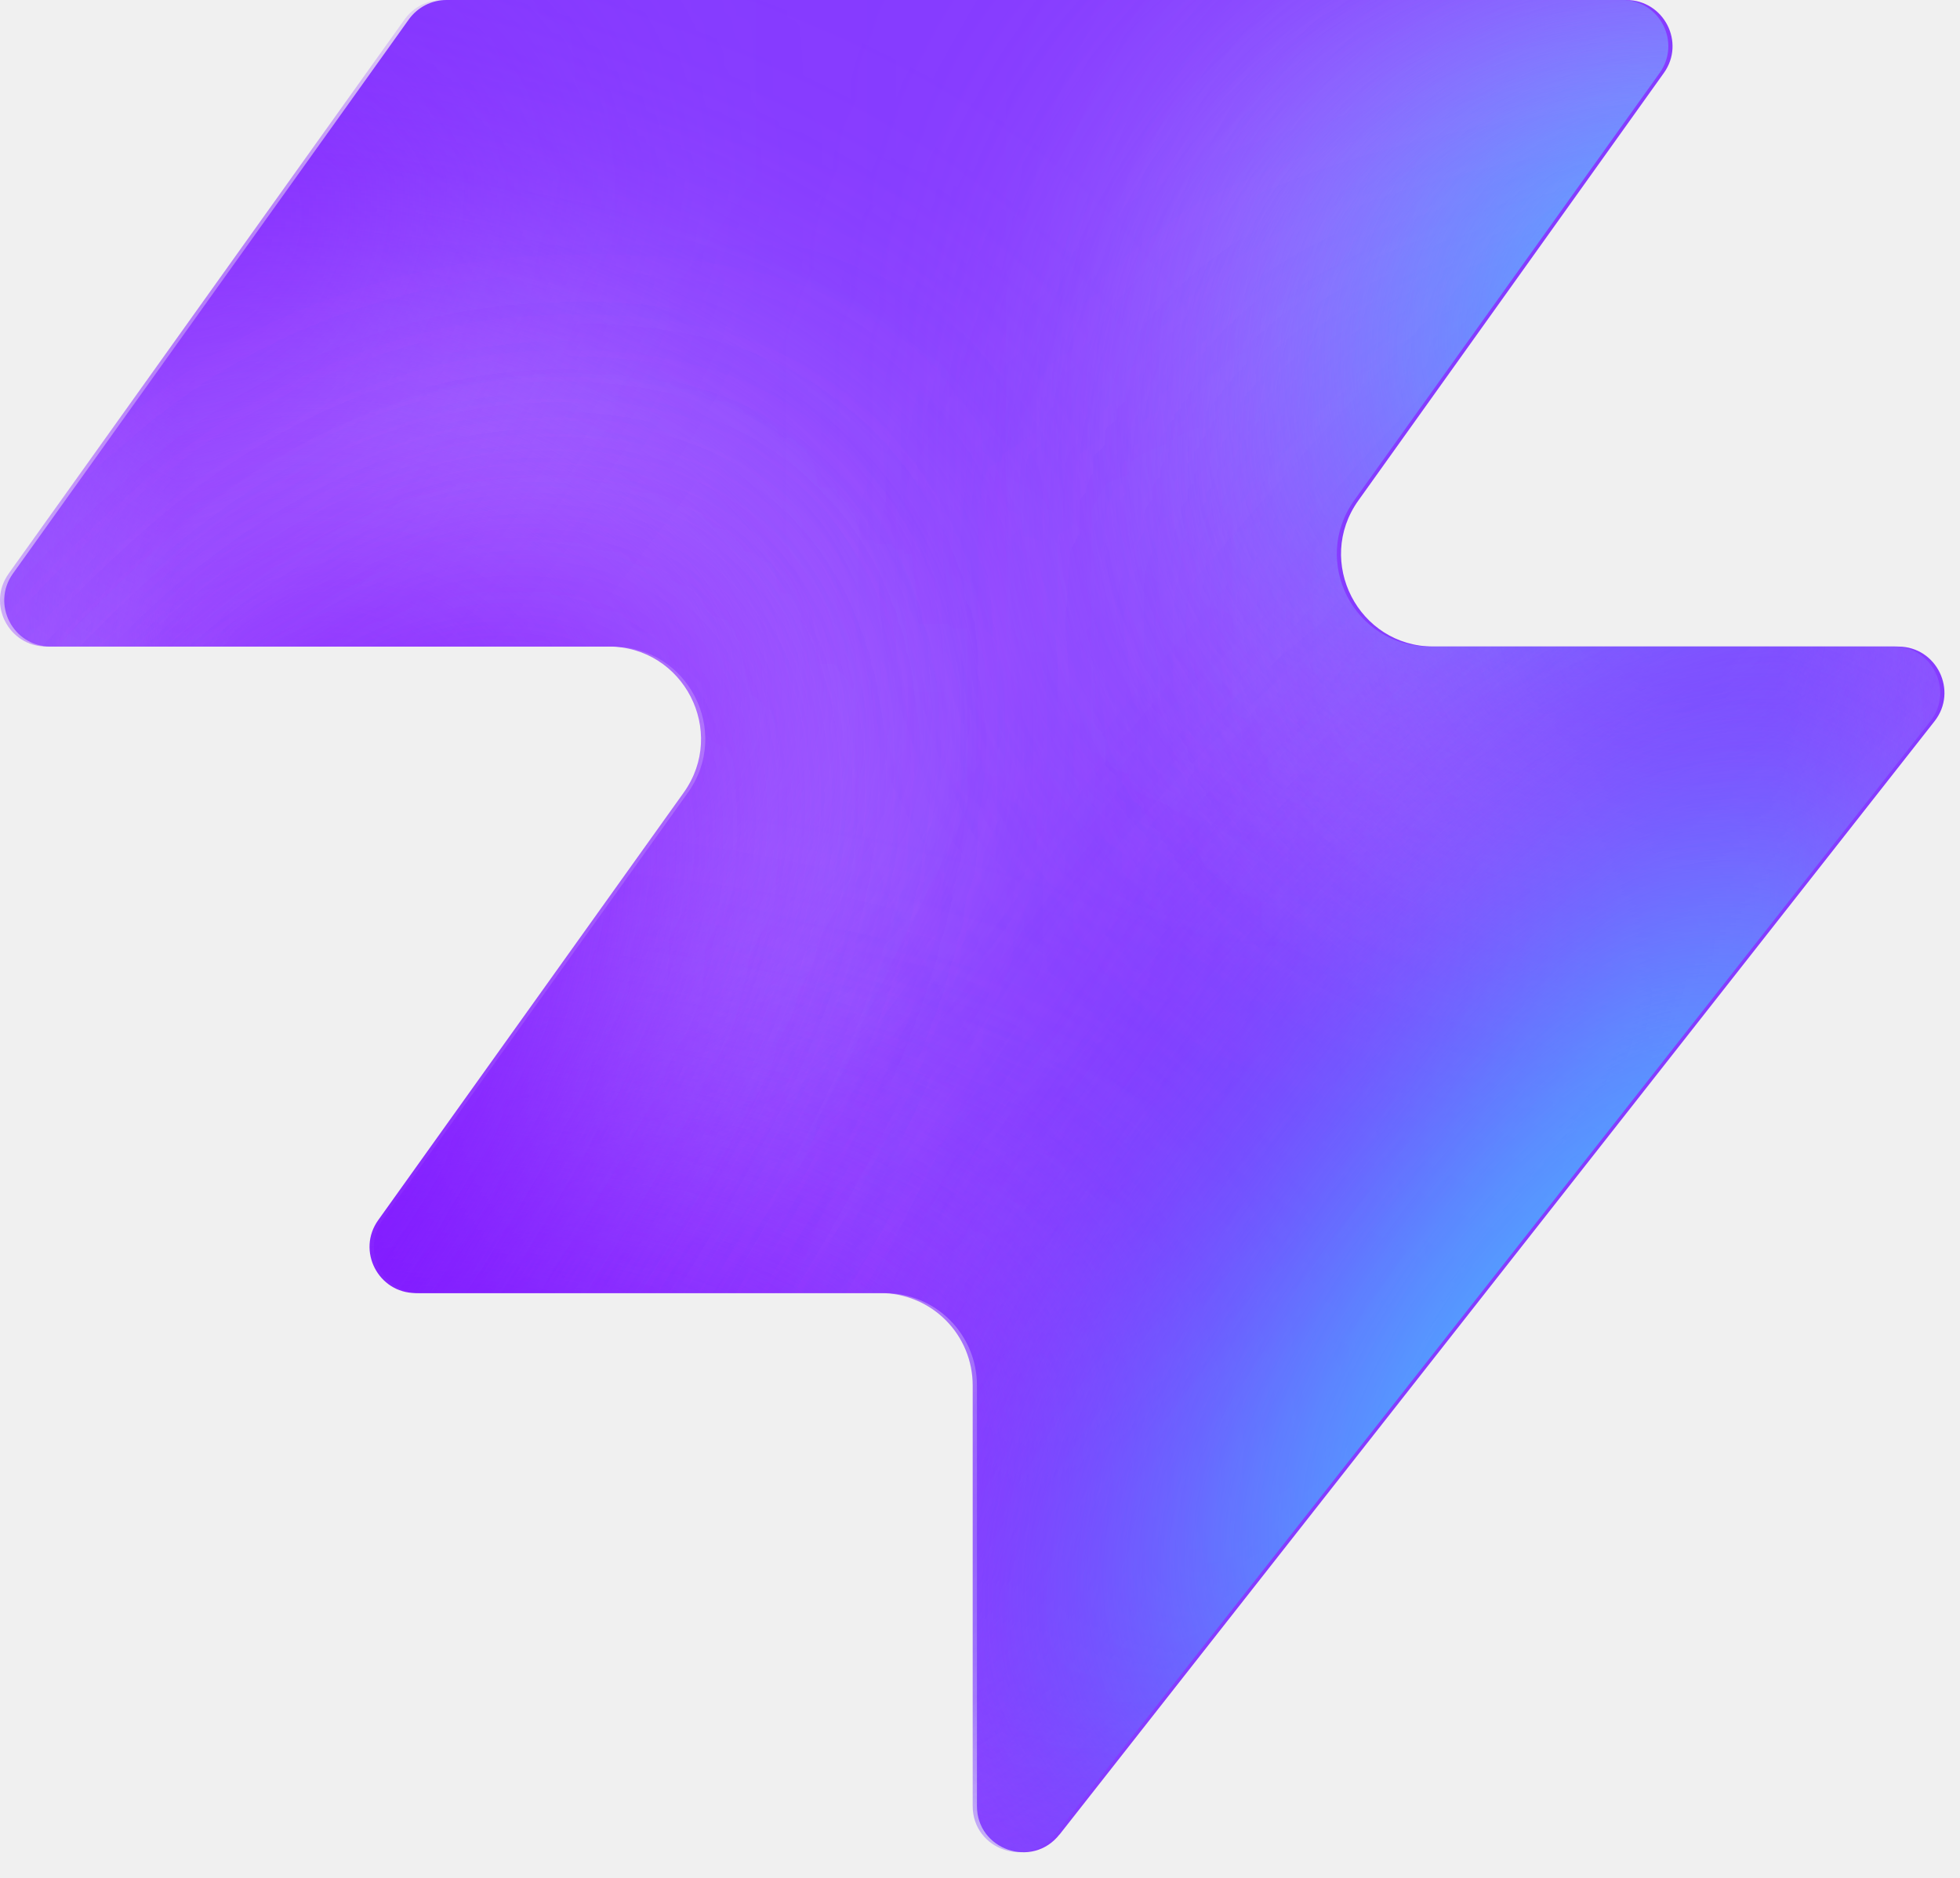
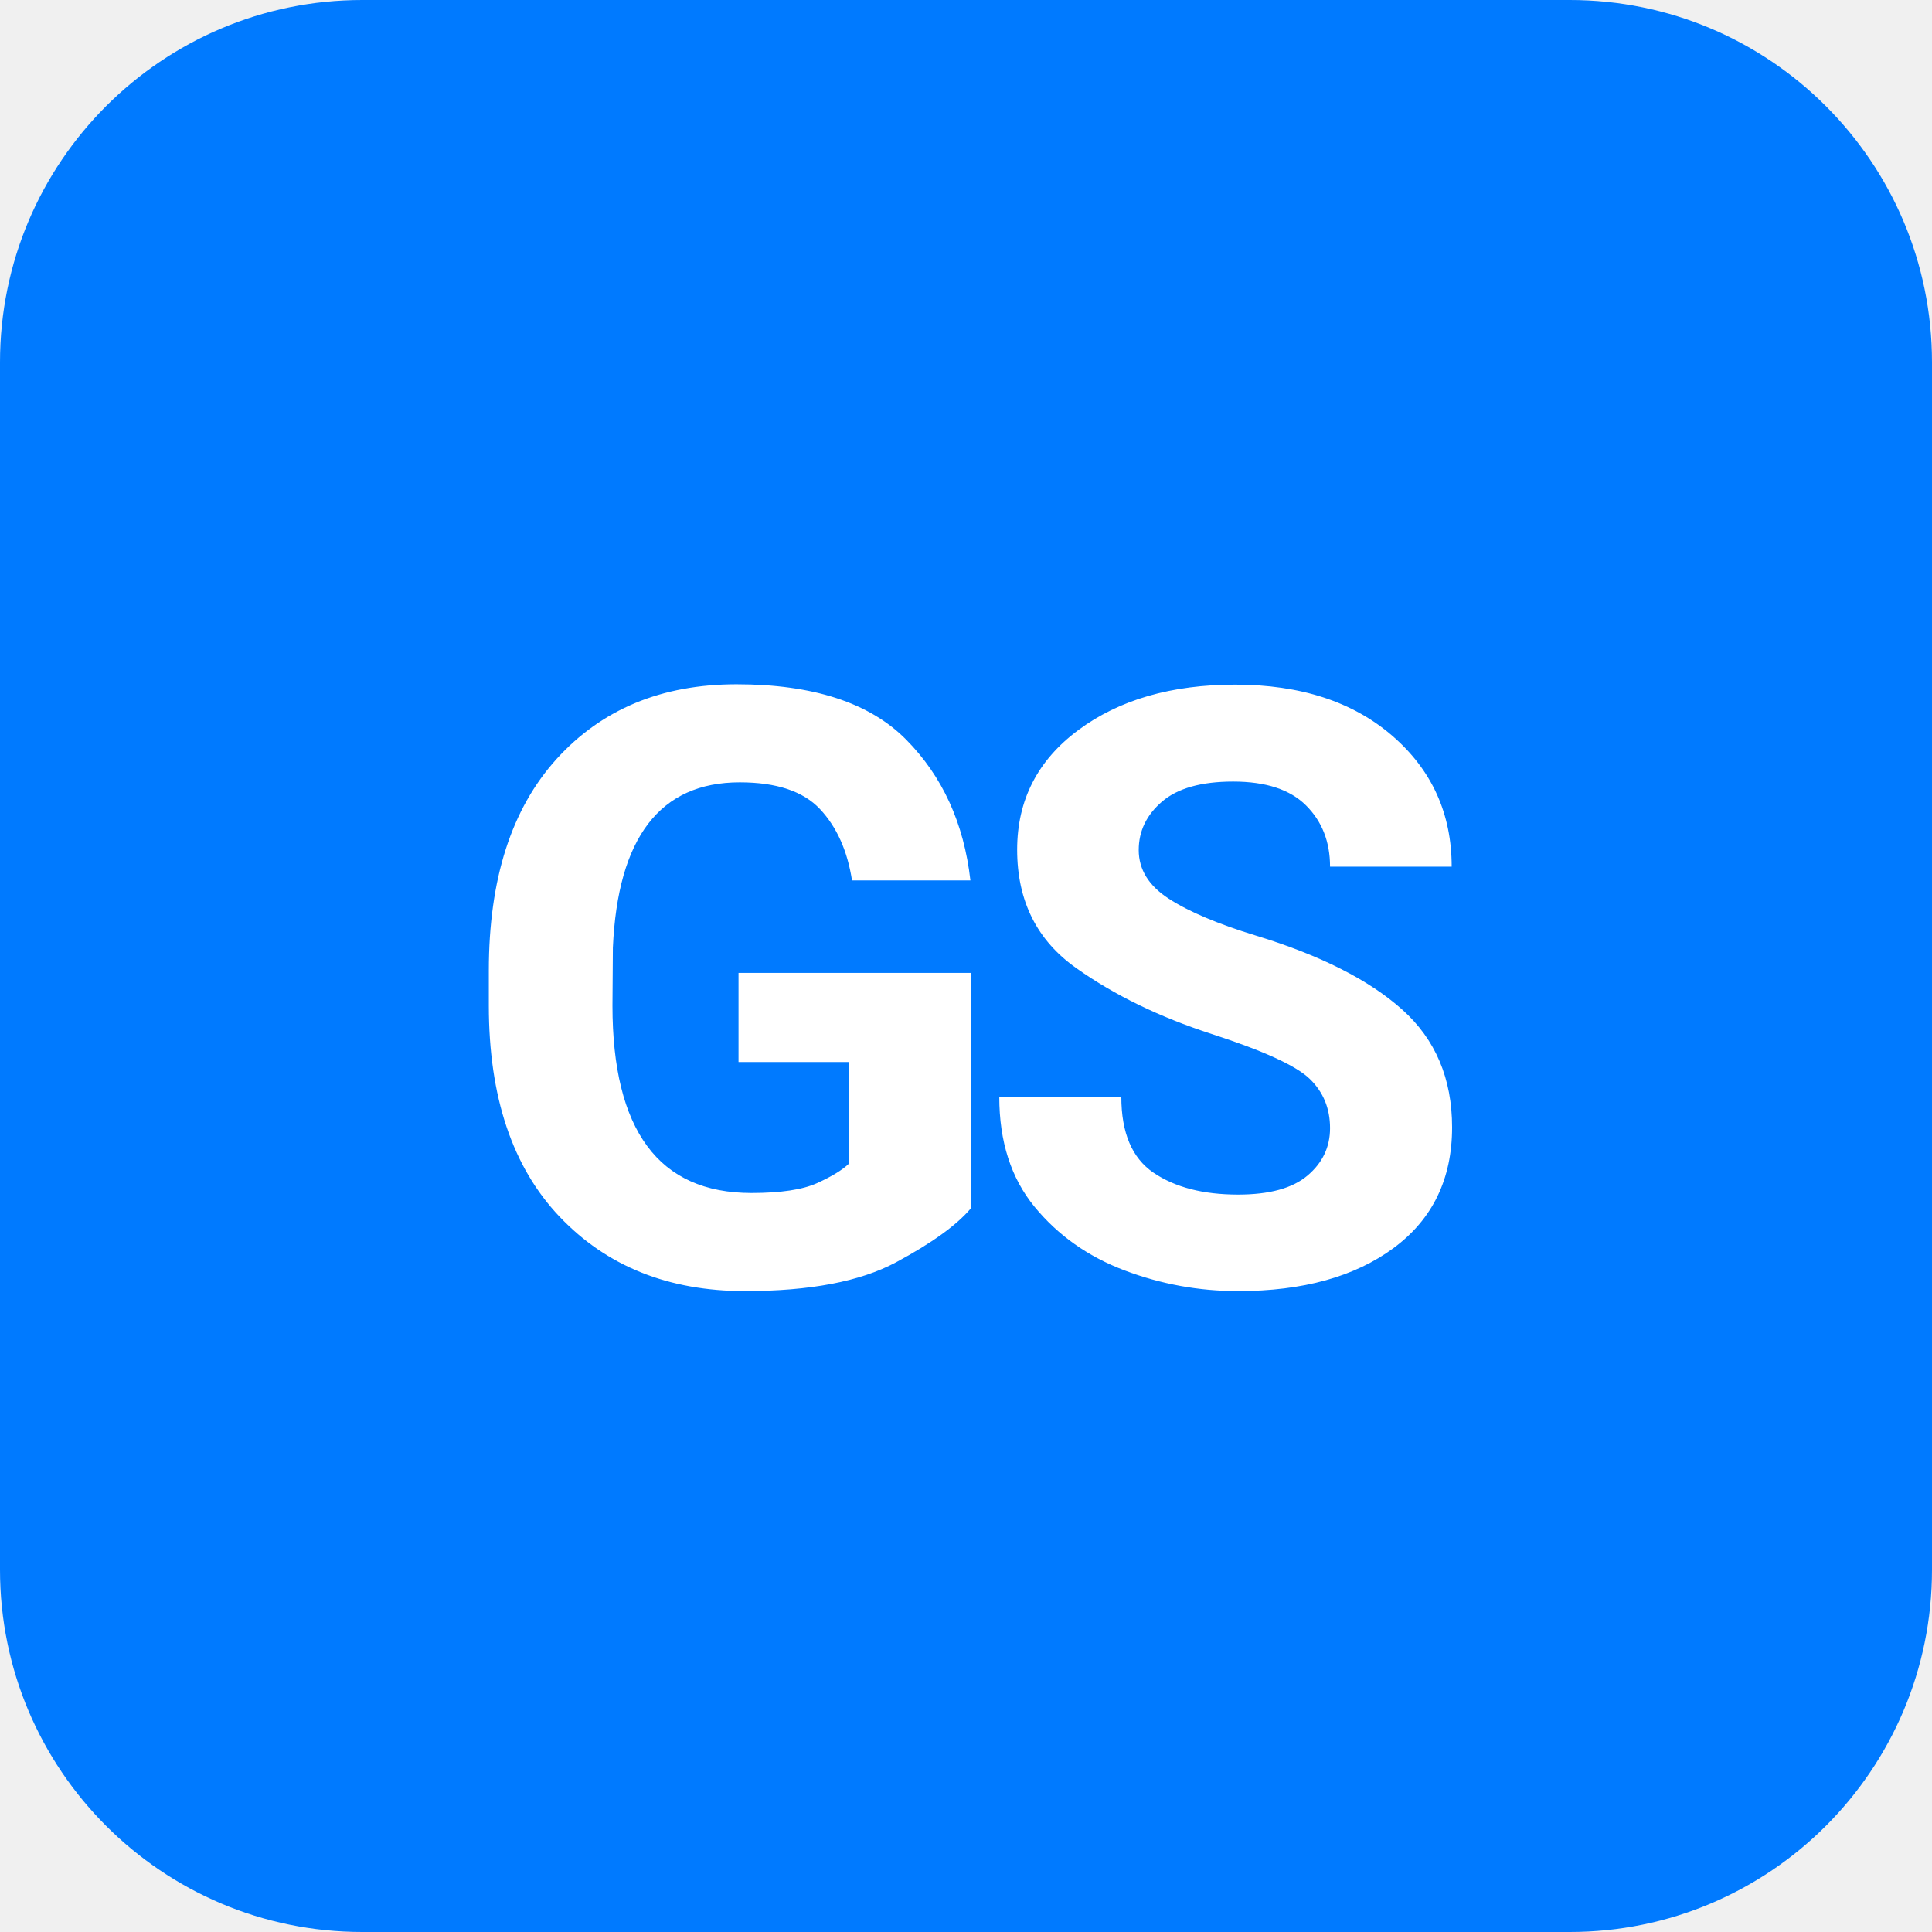
- <svg xmlns="http://www.w3.org/2000/svg" width="48" height="46" fill="none" viewBox="0 0 48 46">
-   <path fill="#863bff" d="M25.946 44.938c-.664.845-2.021.375-2.021-.698V33.937a2.26 2.26 0 0 0-2.262-2.262H10.287c-.92 0-1.456-1.04-.92-1.788l7.48-10.471c1.07-1.497 0-3.578-1.842-3.578H1.237c-.92 0-1.456-1.04-.92-1.788L10.013.474c.214-.297.556-.474.92-.474h28.894c.92 0 1.456 1.04.92 1.788l-7.48 10.471c-1.07 1.498 0 3.579 1.842 3.579h11.377c.943 0 1.473 1.088.89 1.83L25.947 44.94z" style="fill:#863bff;fill:color(display-p3 .525 .23 1);fill-opacity:1" />
-   <mask id="a" width="48" height="46" x="0" y="0" maskUnits="userSpaceOnUse" style="mask-type:alpha">
-     <path fill="#000" d="M25.842 44.938c-.664.844-2.021.375-2.021-.698V33.937a2.26 2.26 0 0 0-2.262-2.262H10.183c-.92 0-1.456-1.04-.92-1.788l7.48-10.471c1.07-1.498 0-3.579-1.842-3.579H1.133c-.92 0-1.456-1.04-.92-1.787L9.91.473c.214-.297.556-.474.92-.474h28.894c.92 0 1.456 1.04.92 1.788l-7.48 10.471c-1.07 1.498 0 3.578 1.842 3.578h11.377c.943 0 1.473 1.088.89 1.832L25.843 44.94z" style="fill:#000;fill-opacity:1" />
-   </mask>
-   <g mask="url(#a)">
-     <g filter="url(#b)">
-       <ellipse cx="5.508" cy="14.704" fill="#ede6ff" rx="5.508" ry="14.704" style="fill:#ede6ff;fill:color(display-p3 .927 .903 1);fill-opacity:1" transform="matrix(.00324 1 1 -.00324 -4.47 31.516)" />
-     </g>
-     <g filter="url(#c)">
-       <ellipse cx="10.399" cy="29.851" fill="#ede6ff" rx="10.399" ry="29.851" style="fill:#ede6ff;fill:color(display-p3 .927 .903 1);fill-opacity:1" transform="matrix(.00324 1 1 -.00324 -39.328 7.883)" />
-     </g>
-     <g filter="url(#d)">
-       <ellipse cx="5.508" cy="30.487" fill="#7e14ff" rx="5.508" ry="30.487" style="fill:#7e14ff;fill:color(display-p3 .492 .077 1);fill-opacity:1" transform="rotate(89.814 -25.913 -14.639)scale(1 -1)" />
-     </g>
-     <g filter="url(#e)">
-       <ellipse cx="5.508" cy="30.599" fill="#7e14ff" rx="5.508" ry="30.599" style="fill:#7e14ff;fill:color(display-p3 .492 .077 1);fill-opacity:1" transform="rotate(89.814 -32.644 -3.334)scale(1 -1)" />
-     </g>
-     <g filter="url(#f)">
-       <ellipse cx="5.508" cy="30.599" fill="#7e14ff" rx="5.508" ry="30.599" style="fill:#7e14ff;fill:color(display-p3 .492 .077 1);fill-opacity:1" transform="matrix(.00324 1 1 -.00324 -34.34 30.47)" />
-     </g>
-     <g filter="url(#g)">
-       <ellipse cx="14.072" cy="22.078" fill="#ede6ff" rx="14.072" ry="22.078" style="fill:#ede6ff;fill:color(display-p3 .927 .903 1);fill-opacity:1" transform="rotate(93.35 24.506 48.493)scale(-1 1)" />
-     </g>
-     <g filter="url(#h)">
-       <ellipse cx="3.47" cy="21.501" fill="#7e14ff" rx="3.47" ry="21.501" style="fill:#7e14ff;fill:color(display-p3 .492 .077 1);fill-opacity:1" transform="rotate(89.009 28.708 47.59)scale(-1 1)" />
-     </g>
-     <g filter="url(#i)">
-       <ellipse cx="3.47" cy="21.501" fill="#7e14ff" rx="3.47" ry="21.501" style="fill:#7e14ff;fill:color(display-p3 .492 .077 1);fill-opacity:1" transform="rotate(89.009 28.708 47.59)scale(-1 1)" />
-     </g>
-     <g filter="url(#j)">
-       <ellipse cx=".387" cy="8.972" fill="#7e14ff" rx="4.407" ry="29.108" style="fill:#7e14ff;fill:color(display-p3 .492 .077 1);fill-opacity:1" transform="rotate(39.51 .387 8.972)" />
-     </g>
-     <g filter="url(#k)">
-       <ellipse cx="47.523" cy="-6.092" fill="#7e14ff" rx="4.407" ry="29.108" style="fill:#7e14ff;fill:color(display-p3 .492 .077 1);fill-opacity:1" transform="rotate(37.892 47.523 -6.092)" />
-     </g>
-     <g filter="url(#l)">
-       <ellipse cx="41.412" cy="6.333" fill="#47bfff" rx="5.971" ry="9.665" style="fill:#47bfff;fill:color(display-p3 .28 .748 1);fill-opacity:1" transform="rotate(37.892 41.412 6.333)" />
-     </g>
-     <g filter="url(#m)">
-       <ellipse cx="-1.879" cy="38.332" fill="#7e14ff" rx="4.407" ry="29.108" style="fill:#7e14ff;fill:color(display-p3 .492 .077 1);fill-opacity:1" transform="rotate(37.892 -1.88 38.332)" />
-     </g>
-     <g filter="url(#n)">
-       <ellipse cx="-1.879" cy="38.332" fill="#7e14ff" rx="4.407" ry="29.108" style="fill:#7e14ff;fill:color(display-p3 .492 .077 1);fill-opacity:1" transform="rotate(37.892 -1.88 38.332)" />
-     </g>
-     <g filter="url(#o)">
-       <ellipse cx="35.651" cy="29.907" fill="#7e14ff" rx="4.407" ry="29.108" style="fill:#7e14ff;fill:color(display-p3 .492 .077 1);fill-opacity:1" transform="rotate(37.892 35.651 29.907)" />
-     </g>
-     <g filter="url(#p)">
-       <ellipse cx="38.418" cy="32.4" fill="#47bfff" rx="5.971" ry="15.297" style="fill:#47bfff;fill:color(display-p3 .28 .748 1);fill-opacity:1" transform="rotate(37.892 38.418 32.4)" />
-     </g>
-   </g>
-   <defs>
-     <filter id="b" width="60.045" height="41.654" x="-19.77" y="16.149" color-interpolation-filters="sRGB" filterUnits="userSpaceOnUse">
-       <feFlood flood-opacity="0" result="BackgroundImageFix" />
-       <feBlend in="SourceGraphic" in2="BackgroundImageFix" result="shape" />
-       <feGaussianBlur result="effect1_foregroundBlur_2002_17158" stdDeviation="7.659" />
-     </filter>
-     <filter id="c" width="90.34" height="51.437" x="-54.613" y="-7.533" color-interpolation-filters="sRGB" filterUnits="userSpaceOnUse">
-       <feFlood flood-opacity="0" result="BackgroundImageFix" />
-       <feBlend in="SourceGraphic" in2="BackgroundImageFix" result="shape" />
-       <feGaussianBlur result="effect1_foregroundBlur_2002_17158" stdDeviation="7.659" />
-     </filter>
-     <filter id="d" width="79.355" height="29.4" x="-49.64" y="2.03" color-interpolation-filters="sRGB" filterUnits="userSpaceOnUse">
-       <feFlood flood-opacity="0" result="BackgroundImageFix" />
-       <feBlend in="SourceGraphic" in2="BackgroundImageFix" result="shape" />
-       <feGaussianBlur result="effect1_foregroundBlur_2002_17158" stdDeviation="4.596" />
-     </filter>
-     <filter id="e" width="79.579" height="29.4" x="-45.045" y="20.029" color-interpolation-filters="sRGB" filterUnits="userSpaceOnUse">
-       <feFlood flood-opacity="0" result="BackgroundImageFix" />
-       <feBlend in="SourceGraphic" in2="BackgroundImageFix" result="shape" />
-       <feGaussianBlur result="effect1_foregroundBlur_2002_17158" stdDeviation="4.596" />
-     </filter>
-     <filter id="f" width="79.579" height="29.4" x="-43.513" y="21.178" color-interpolation-filters="sRGB" filterUnits="userSpaceOnUse">
-       <feFlood flood-opacity="0" result="BackgroundImageFix" />
-       <feBlend in="SourceGraphic" in2="BackgroundImageFix" result="shape" />
-       <feGaussianBlur result="effect1_foregroundBlur_2002_17158" stdDeviation="4.596" />
-     </filter>
-     <filter id="g" width="74.749" height="58.852" x="15.756" y="-17.901" color-interpolation-filters="sRGB" filterUnits="userSpaceOnUse">
-       <feFlood flood-opacity="0" result="BackgroundImageFix" />
-       <feBlend in="SourceGraphic" in2="BackgroundImageFix" result="shape" />
-       <feGaussianBlur result="effect1_foregroundBlur_2002_17158" stdDeviation="7.659" />
-     </filter>
-     <filter id="h" width="61.377" height="25.362" x="23.548" y="2.284" color-interpolation-filters="sRGB" filterUnits="userSpaceOnUse">
-       <feFlood flood-opacity="0" result="BackgroundImageFix" />
-       <feBlend in="SourceGraphic" in2="BackgroundImageFix" result="shape" />
-       <feGaussianBlur result="effect1_foregroundBlur_2002_17158" stdDeviation="4.596" />
-     </filter>
-     <filter id="i" width="61.377" height="25.362" x="23.548" y="2.284" color-interpolation-filters="sRGB" filterUnits="userSpaceOnUse">
-       <feFlood flood-opacity="0" result="BackgroundImageFix" />
-       <feBlend in="SourceGraphic" in2="BackgroundImageFix" result="shape" />
-       <feGaussianBlur result="effect1_foregroundBlur_2002_17158" stdDeviation="4.596" />
-     </filter>
-     <filter id="j" width="56.045" height="63.649" x="-27.636" y="-22.853" color-interpolation-filters="sRGB" filterUnits="userSpaceOnUse">
-       <feFlood flood-opacity="0" result="BackgroundImageFix" />
-       <feBlend in="SourceGraphic" in2="BackgroundImageFix" result="shape" />
-       <feGaussianBlur result="effect1_foregroundBlur_2002_17158" stdDeviation="4.596" />
-     </filter>
-     <filter id="k" width="54.814" height="64.646" x="20.116" y="-38.415" color-interpolation-filters="sRGB" filterUnits="userSpaceOnUse">
-       <feFlood flood-opacity="0" result="BackgroundImageFix" />
-       <feBlend in="SourceGraphic" in2="BackgroundImageFix" result="shape" />
-       <feGaussianBlur result="effect1_foregroundBlur_2002_17158" stdDeviation="4.596" />
-     </filter>
-     <filter id="l" width="33.541" height="35.313" x="24.641" y="-11.323" color-interpolation-filters="sRGB" filterUnits="userSpaceOnUse">
-       <feFlood flood-opacity="0" result="BackgroundImageFix" />
-       <feBlend in="SourceGraphic" in2="BackgroundImageFix" result="shape" />
-       <feGaussianBlur result="effect1_foregroundBlur_2002_17158" stdDeviation="4.596" />
-     </filter>
-     <filter id="m" width="54.814" height="64.646" x="-29.286" y="6.009" color-interpolation-filters="sRGB" filterUnits="userSpaceOnUse">
-       <feFlood flood-opacity="0" result="BackgroundImageFix" />
-       <feBlend in="SourceGraphic" in2="BackgroundImageFix" result="shape" />
-       <feGaussianBlur result="effect1_foregroundBlur_2002_17158" stdDeviation="4.596" />
-     </filter>
-     <filter id="n" width="54.814" height="64.646" x="-29.286" y="6.009" color-interpolation-filters="sRGB" filterUnits="userSpaceOnUse">
-       <feFlood flood-opacity="0" result="BackgroundImageFix" />
-       <feBlend in="SourceGraphic" in2="BackgroundImageFix" result="shape" />
-       <feGaussianBlur result="effect1_foregroundBlur_2002_17158" stdDeviation="4.596" />
-     </filter>
-     <filter id="o" width="54.814" height="64.646" x="8.244" y="-2.416" color-interpolation-filters="sRGB" filterUnits="userSpaceOnUse">
-       <feFlood flood-opacity="0" result="BackgroundImageFix" />
-       <feBlend in="SourceGraphic" in2="BackgroundImageFix" result="shape" />
-       <feGaussianBlur result="effect1_foregroundBlur_2002_17158" stdDeviation="4.596" />
-     </filter>
-     <filter id="p" width="39.409" height="43.623" x="18.713" y="10.588" color-interpolation-filters="sRGB" filterUnits="userSpaceOnUse">
-       <feFlood flood-opacity="0" result="BackgroundImageFix" />
-       <feBlend in="SourceGraphic" in2="BackgroundImageFix" result="shape" />
-       <feGaussianBlur result="effect1_foregroundBlur_2002_17158" stdDeviation="4.596" />
-     </filter>
-   </defs>
+ <svg xmlns="http://www.w3.org/2000/svg" viewBox="0 0 512 512">
+   <rect width="512" height="512" rx="96" fill="#007AFF" />
+   <text x="256" y="340" font-family="-apple-system,BlinkMacSystemFont,'SF Pro Display','Segoe UI',Roboto,sans-serif" font-size="220" font-weight="700" fill="#FFFFFF" text-anchor="middle" letter-spacing="-12">GS</text>
</svg>
